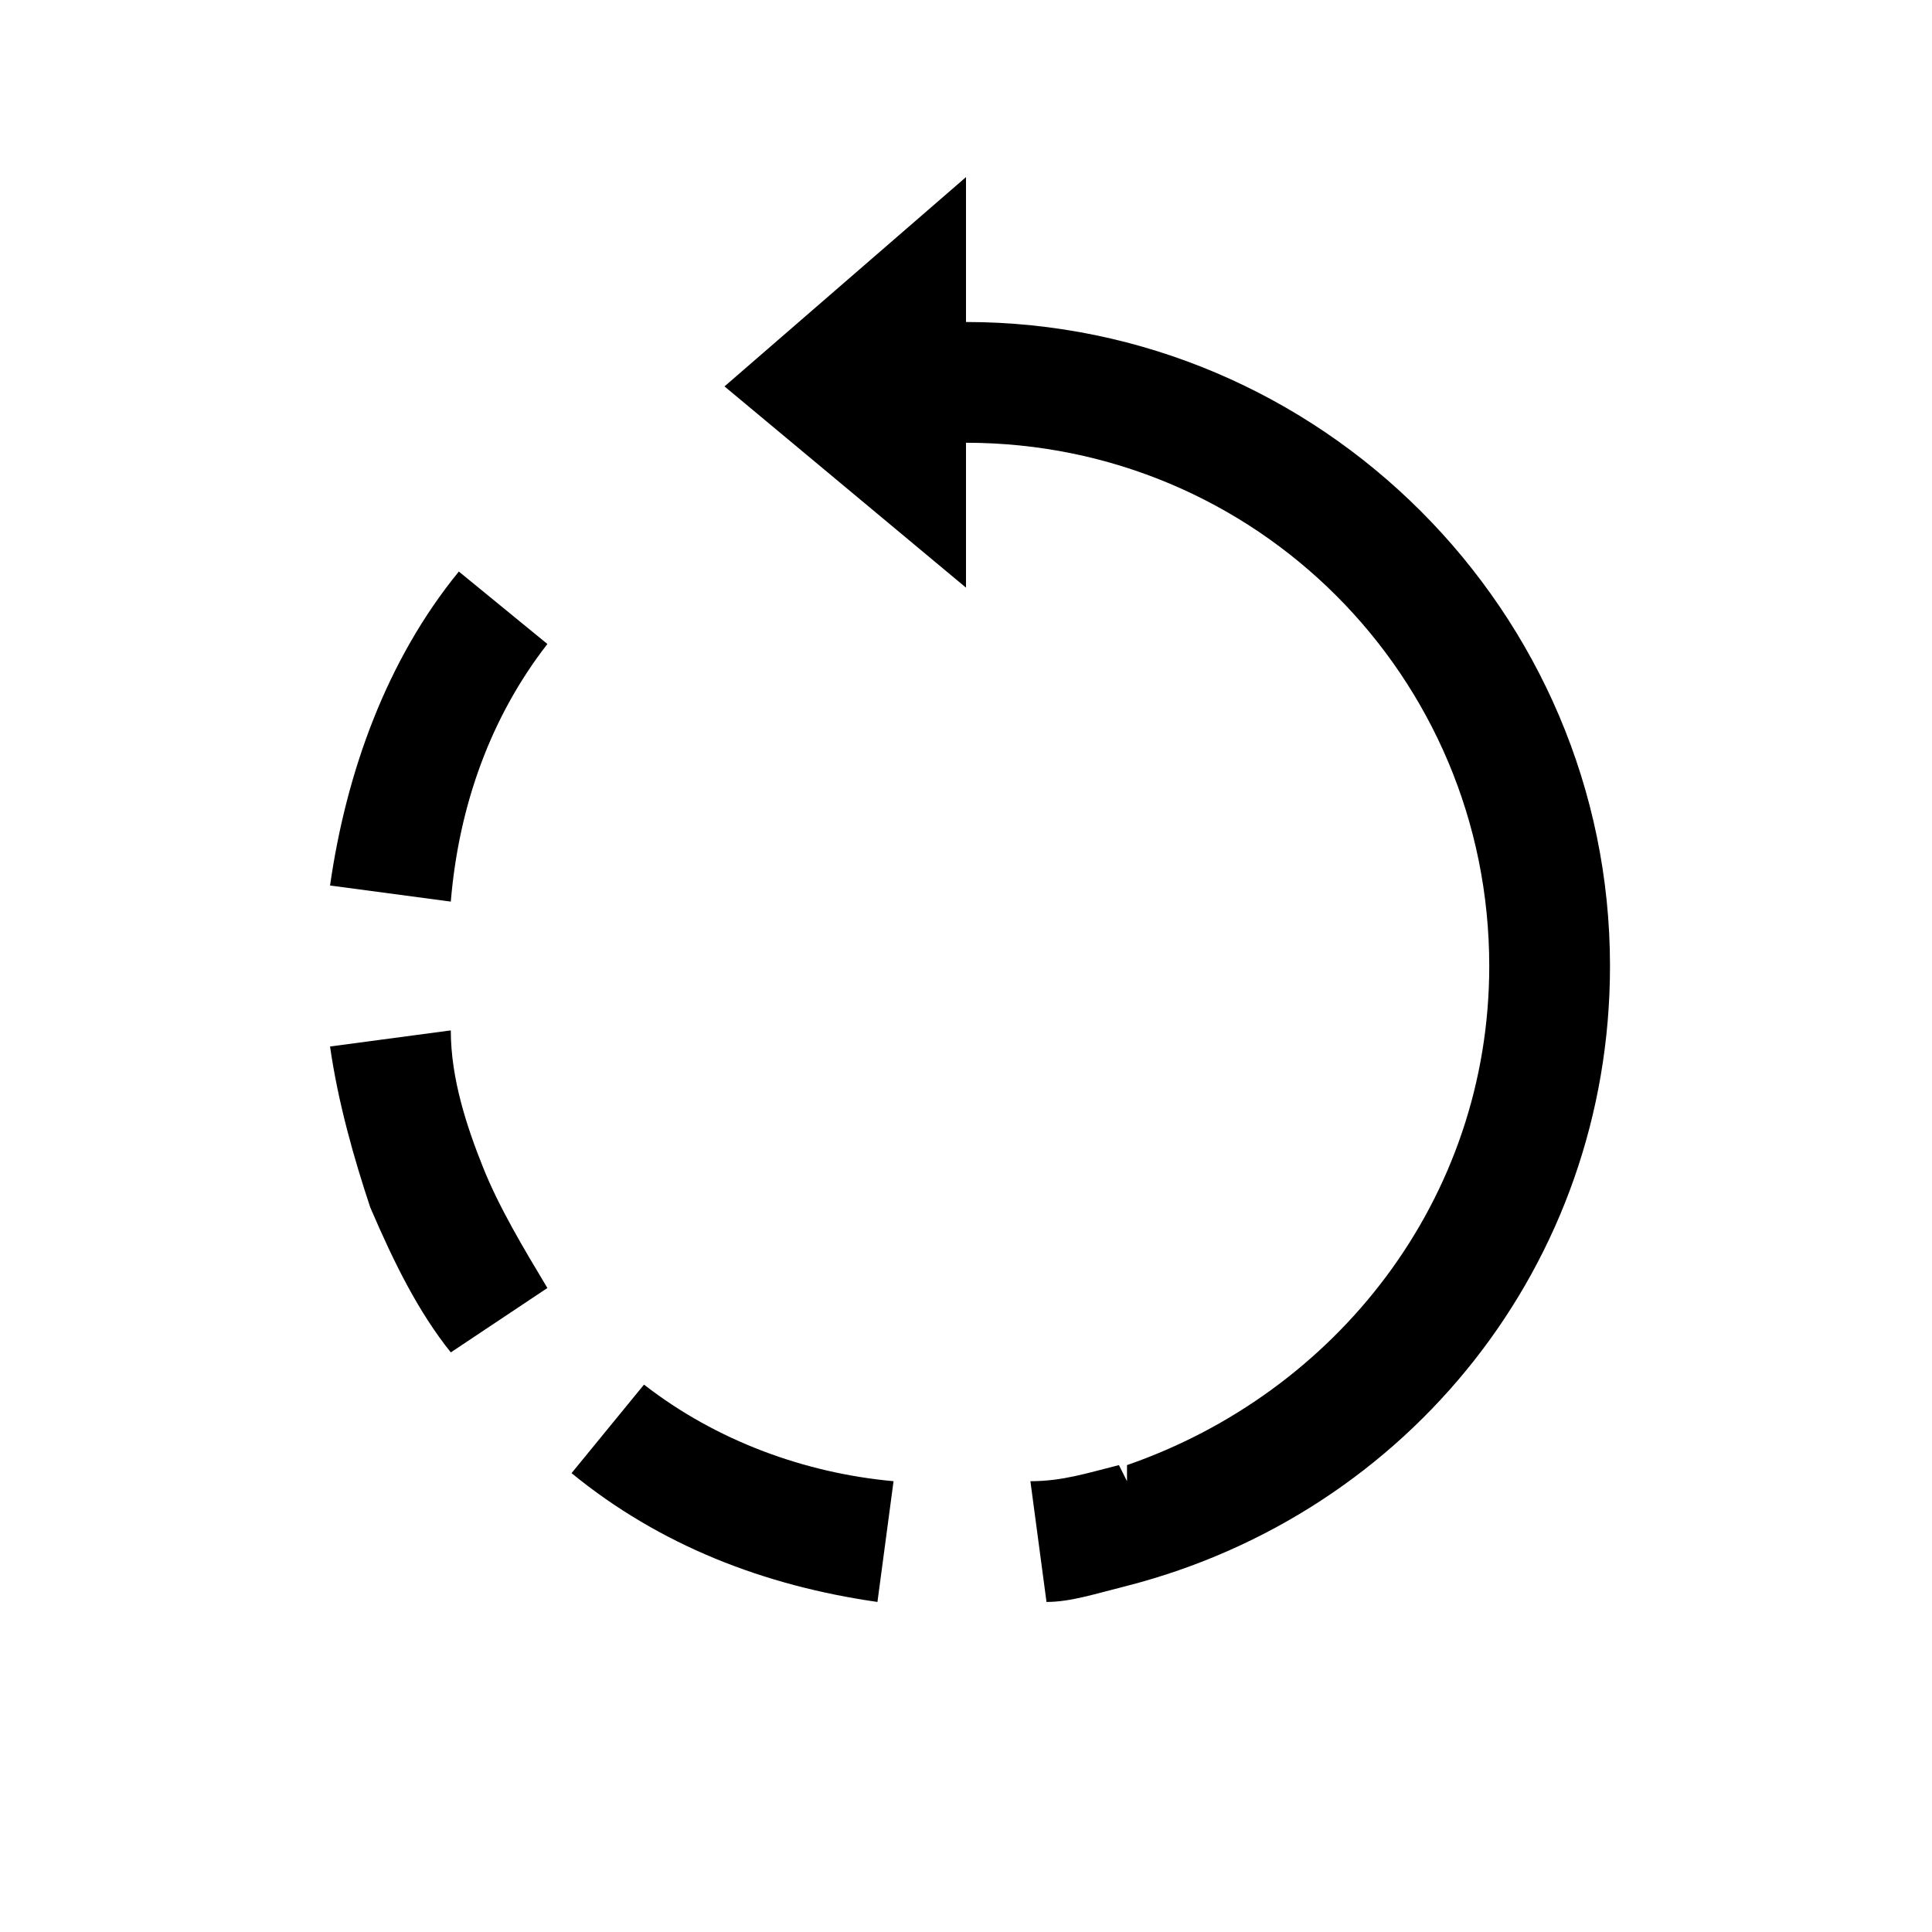
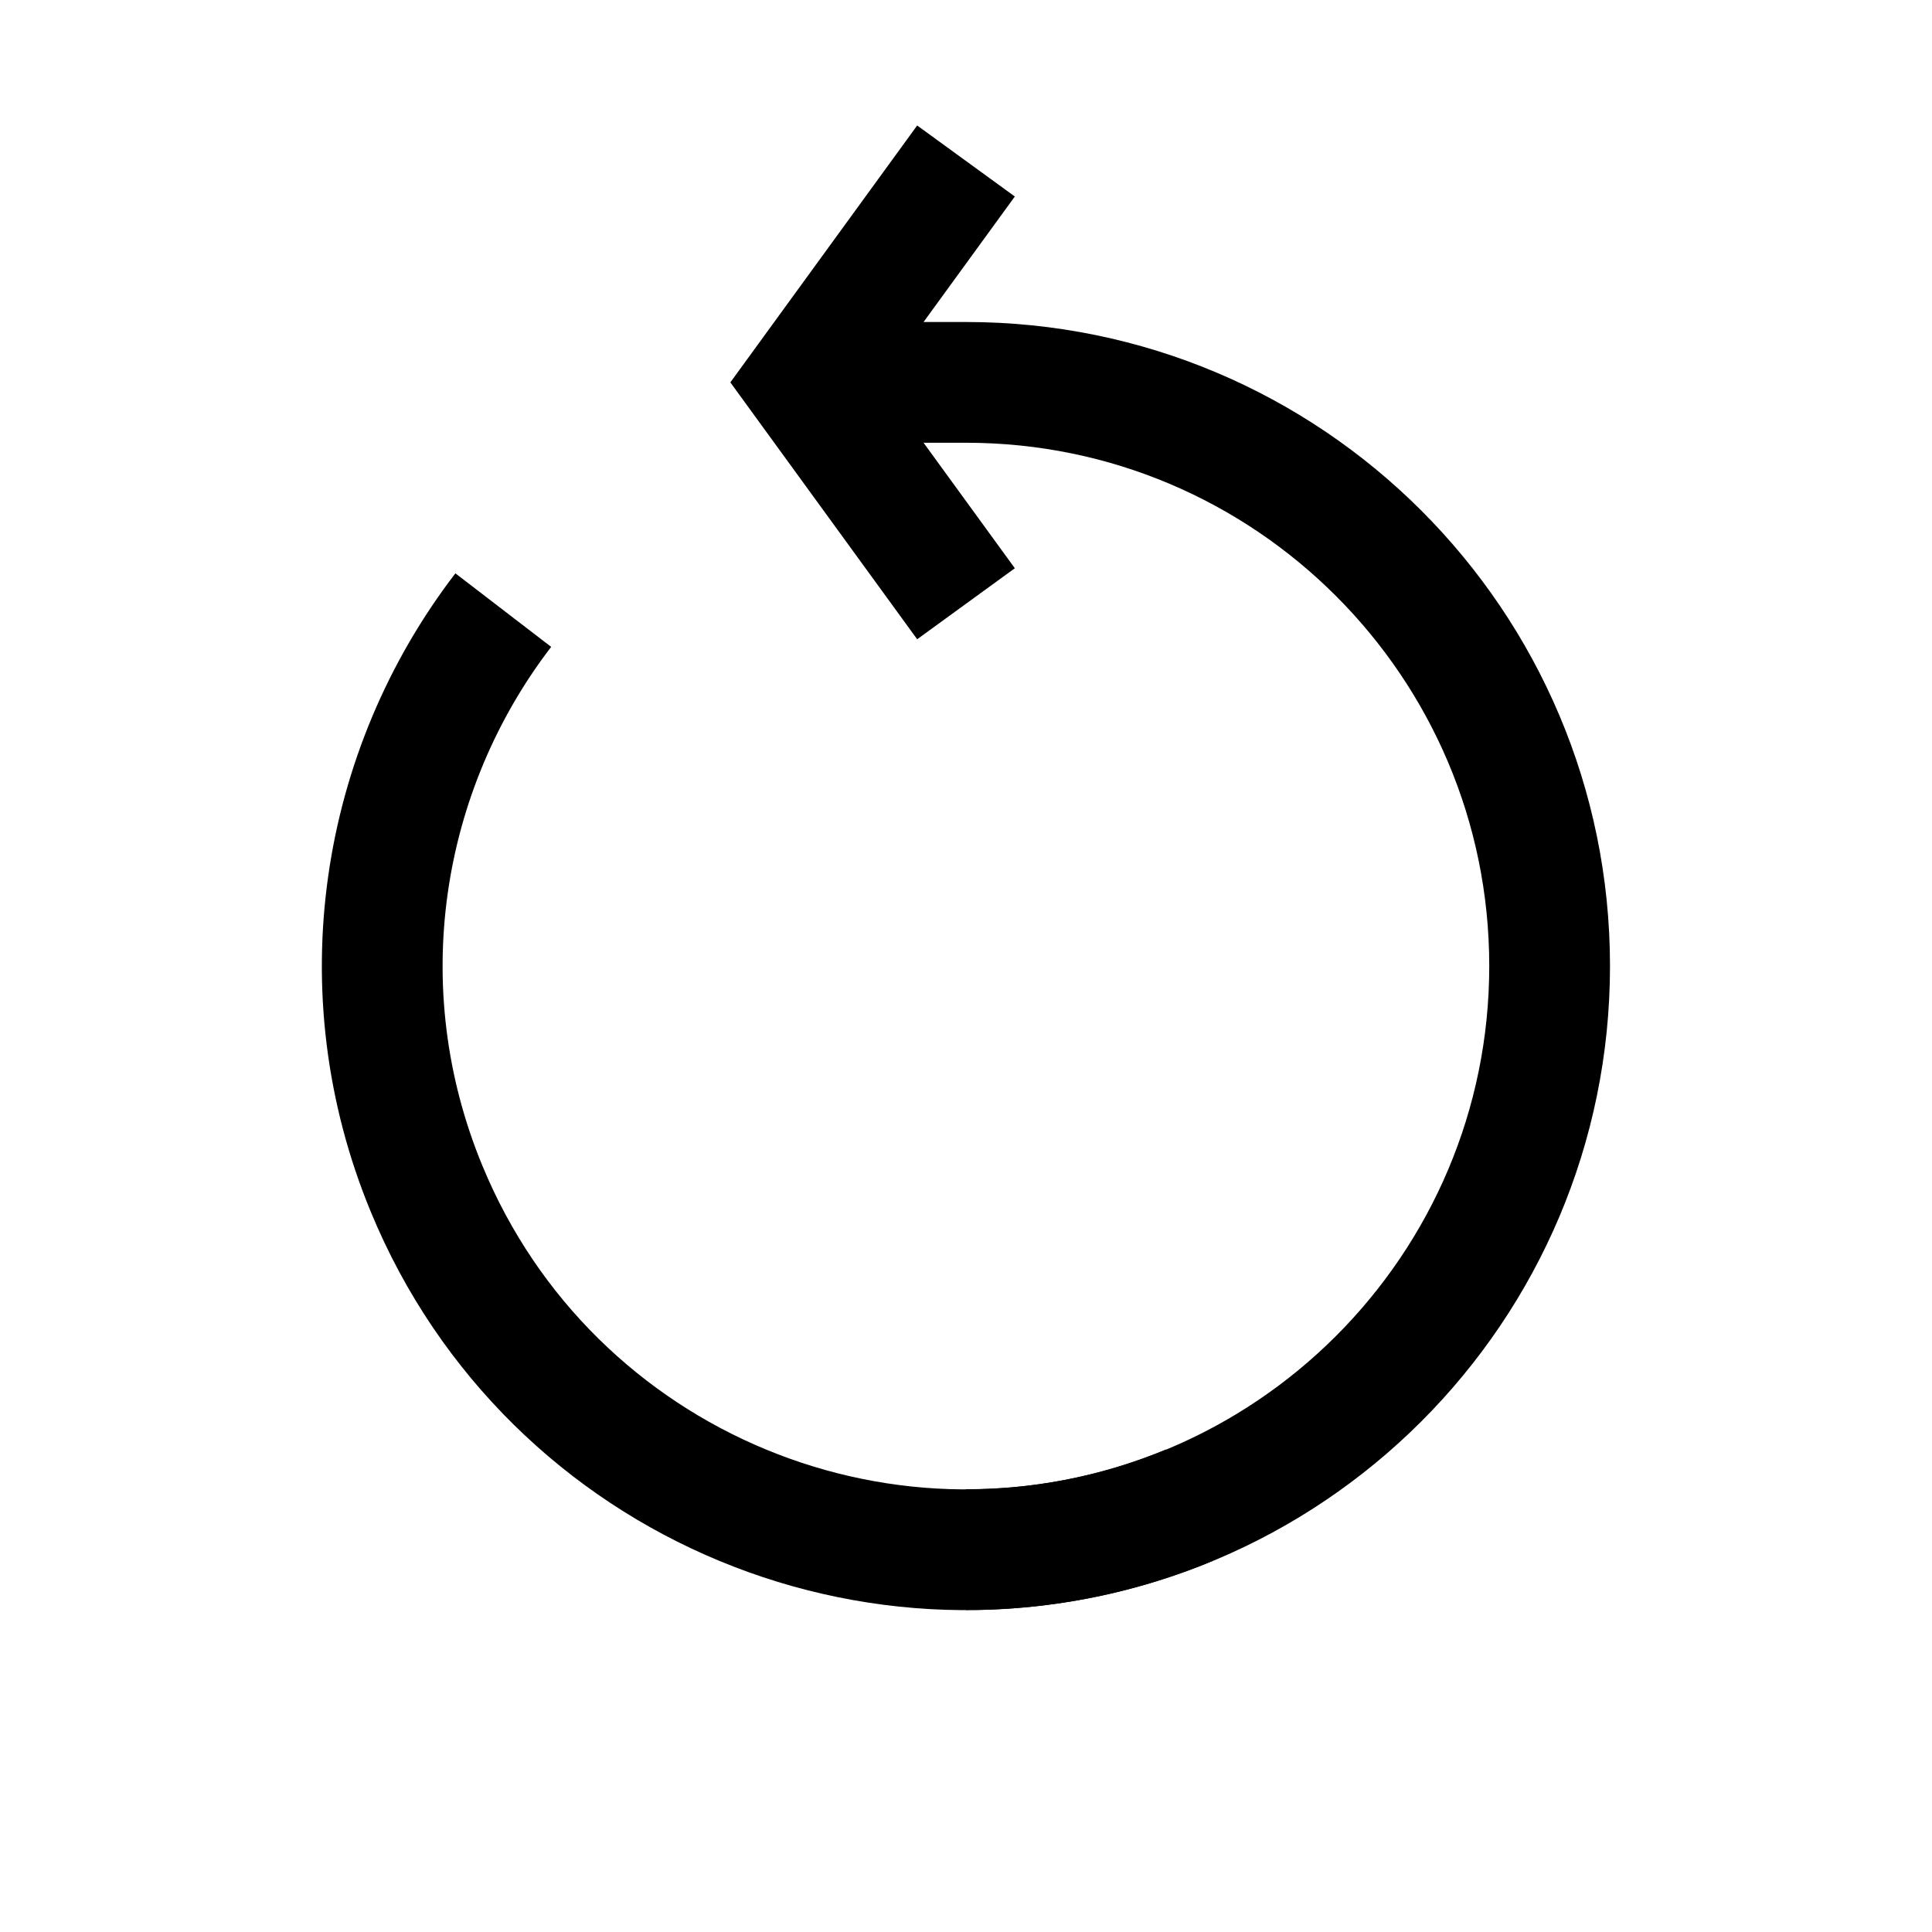
- <svg xmlns="http://www.w3.org/2000/svg" viewBox="0 0 24 24">
-   <path d="M12 4V2.2L9 4.8l3 2.5V5.5c3.6 0 6.5 2.9 6.5 6.5 0 2.9-1.9 5.3-4.5 6.2v.2l-.1-.2c-.4.1-.7.2-1.1.2l.2 1.5c.3 0 .6-.1 1-.2 3.5-.9 6-4 6-7.7 0-4.4-3.6-8-8-8zm-7.9 7l1.5.2c.1-1.2.5-2.3 1.2-3.2l-1.1-.9C4.8 8.2 4.3 9.6 4.1 11zm1.5 1.8l-1.5.2c.1.7.3 1.4.5 2 .3.7.6 1.3 1 1.8l1.2-.8c-.3-.5-.6-1-.8-1.5s-.4-1.1-.4-1.7zm1.5 5.5c1.1.9 2.4 1.4 3.8 1.6l.2-1.5c-1.1-.1-2.2-.5-3.1-1.2l-.9 1.1z" />
+ <svg xmlns="http://www.w3.org/2000/svg" viewBox="0 0 24 24" style="fill: none" stroke="currentColor" stroke-width="1.5">
+   <path d="M12 19.25C16.004 19.25 19.25 16.004 19.25 12C19.25 7.996 16.004 4.75 12 4.75L10 4.75M12 2L10 4.75L12 7.5" />
+   <path d="M14.774 18.698C11.075 20.23 6.834 18.474 5.302 14.774C4.274 12.293 4.726 9.567 6.252 7.579" stroke-linejoin="round" />
</svg>
